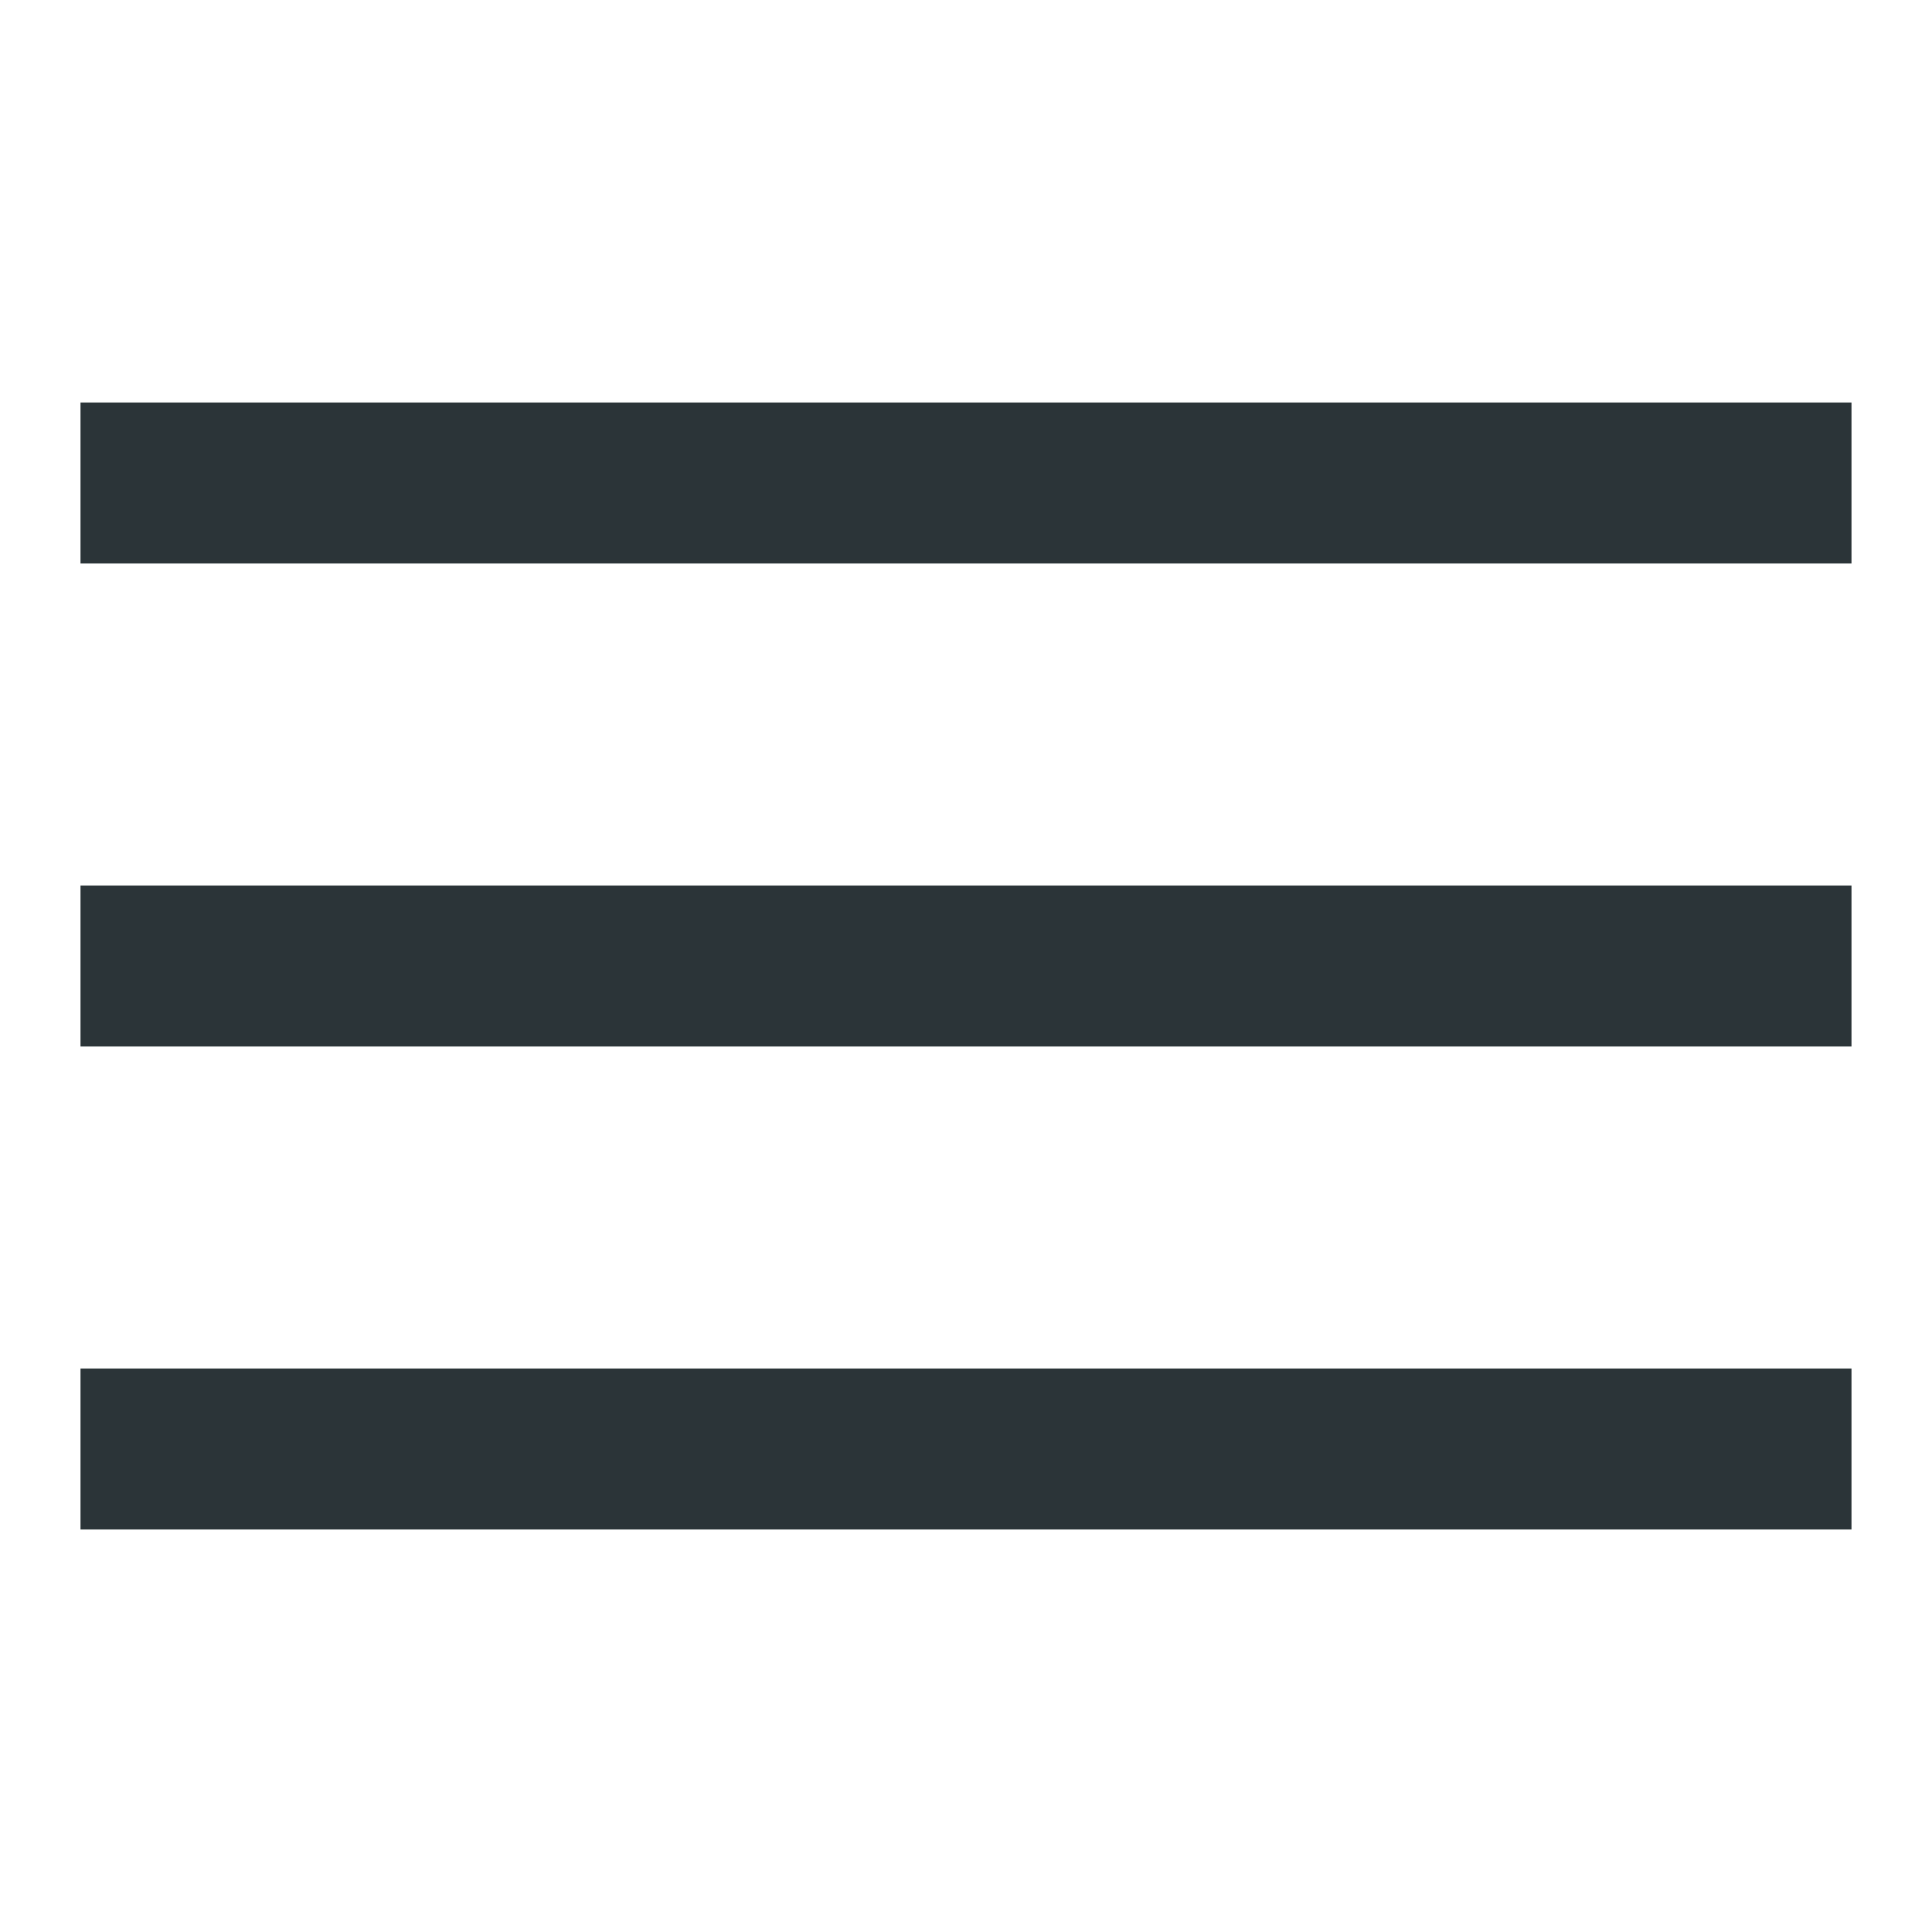
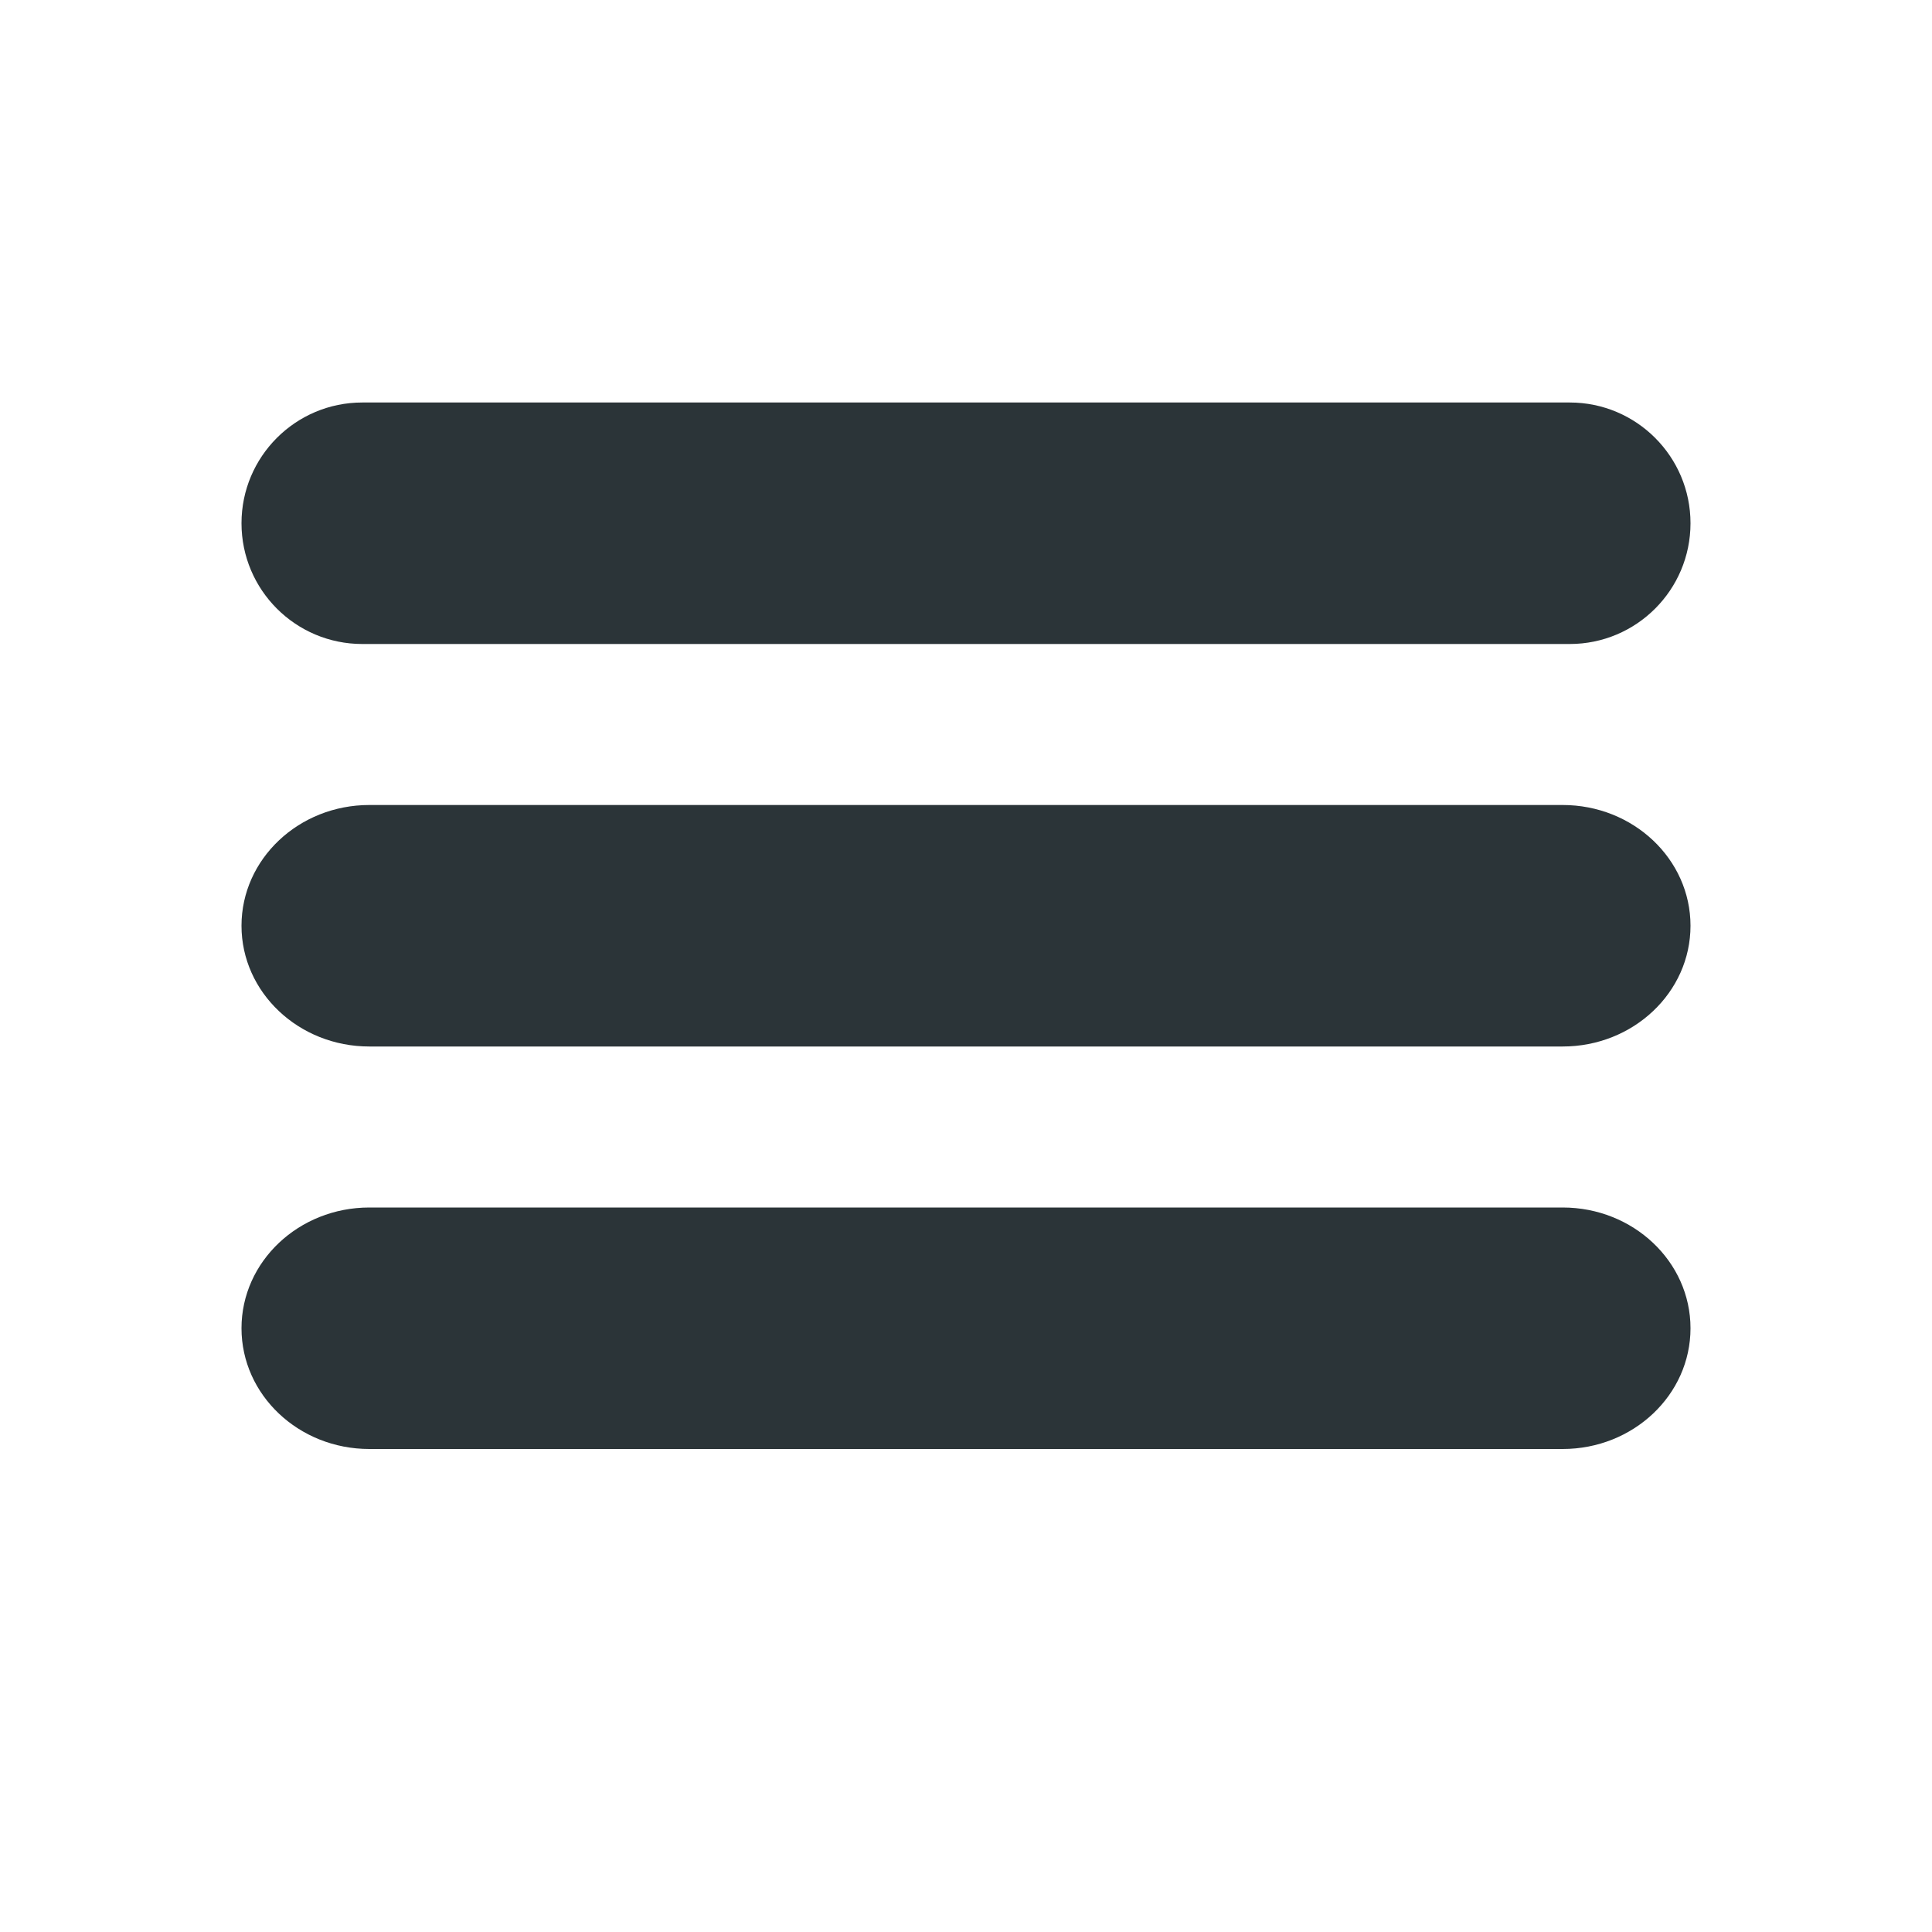
<svg xmlns="http://www.w3.org/2000/svg" width="24" height="24" viewBox="0 0 24 24" fill="none">
-   <rect x="1" y="5" width="22" height="2" fill="#2B3438" />
-   <rect x="1" y="17" width="22" height="2" fill="#2B3438" />
-   <rect x="1" y="11" width="22" height="2" fill="#2B3438" />
+   <path fill-rule="evenodd" clip-rule="evenodd" d="M3 6.5C3 5.672 3.672 5 4.5 5L19.5 5C20.328 5 21 5.672 21 6.5C21 7.328 20.328 8 19.5 8L4.5 8C3.672 8 3 7.328 3 6.5Z" fill="#2B3438" />
+   <path fill-rule="evenodd" clip-rule="evenodd" d="M3 11.5C3 10.672 3.711 10 4.588 10L19.412 10C20.289 10 21 10.672 21 11.5C21 12.328 20.289 13 19.412 13L4.588 13C3.711 13 3 12.328 3 11.5Z" fill="#2B3438" />
+   <path fill-rule="evenodd" clip-rule="evenodd" d="M3 16.5C3 15.672 3.711 15 4.588 15L19.412 15C20.289 15 21 15.672 21 16.5C21 17.328 20.289 18 19.412 18L4.588 18C3.711 18 3 17.328 3 16.5Z" fill="#2B3438" />
</svg>
